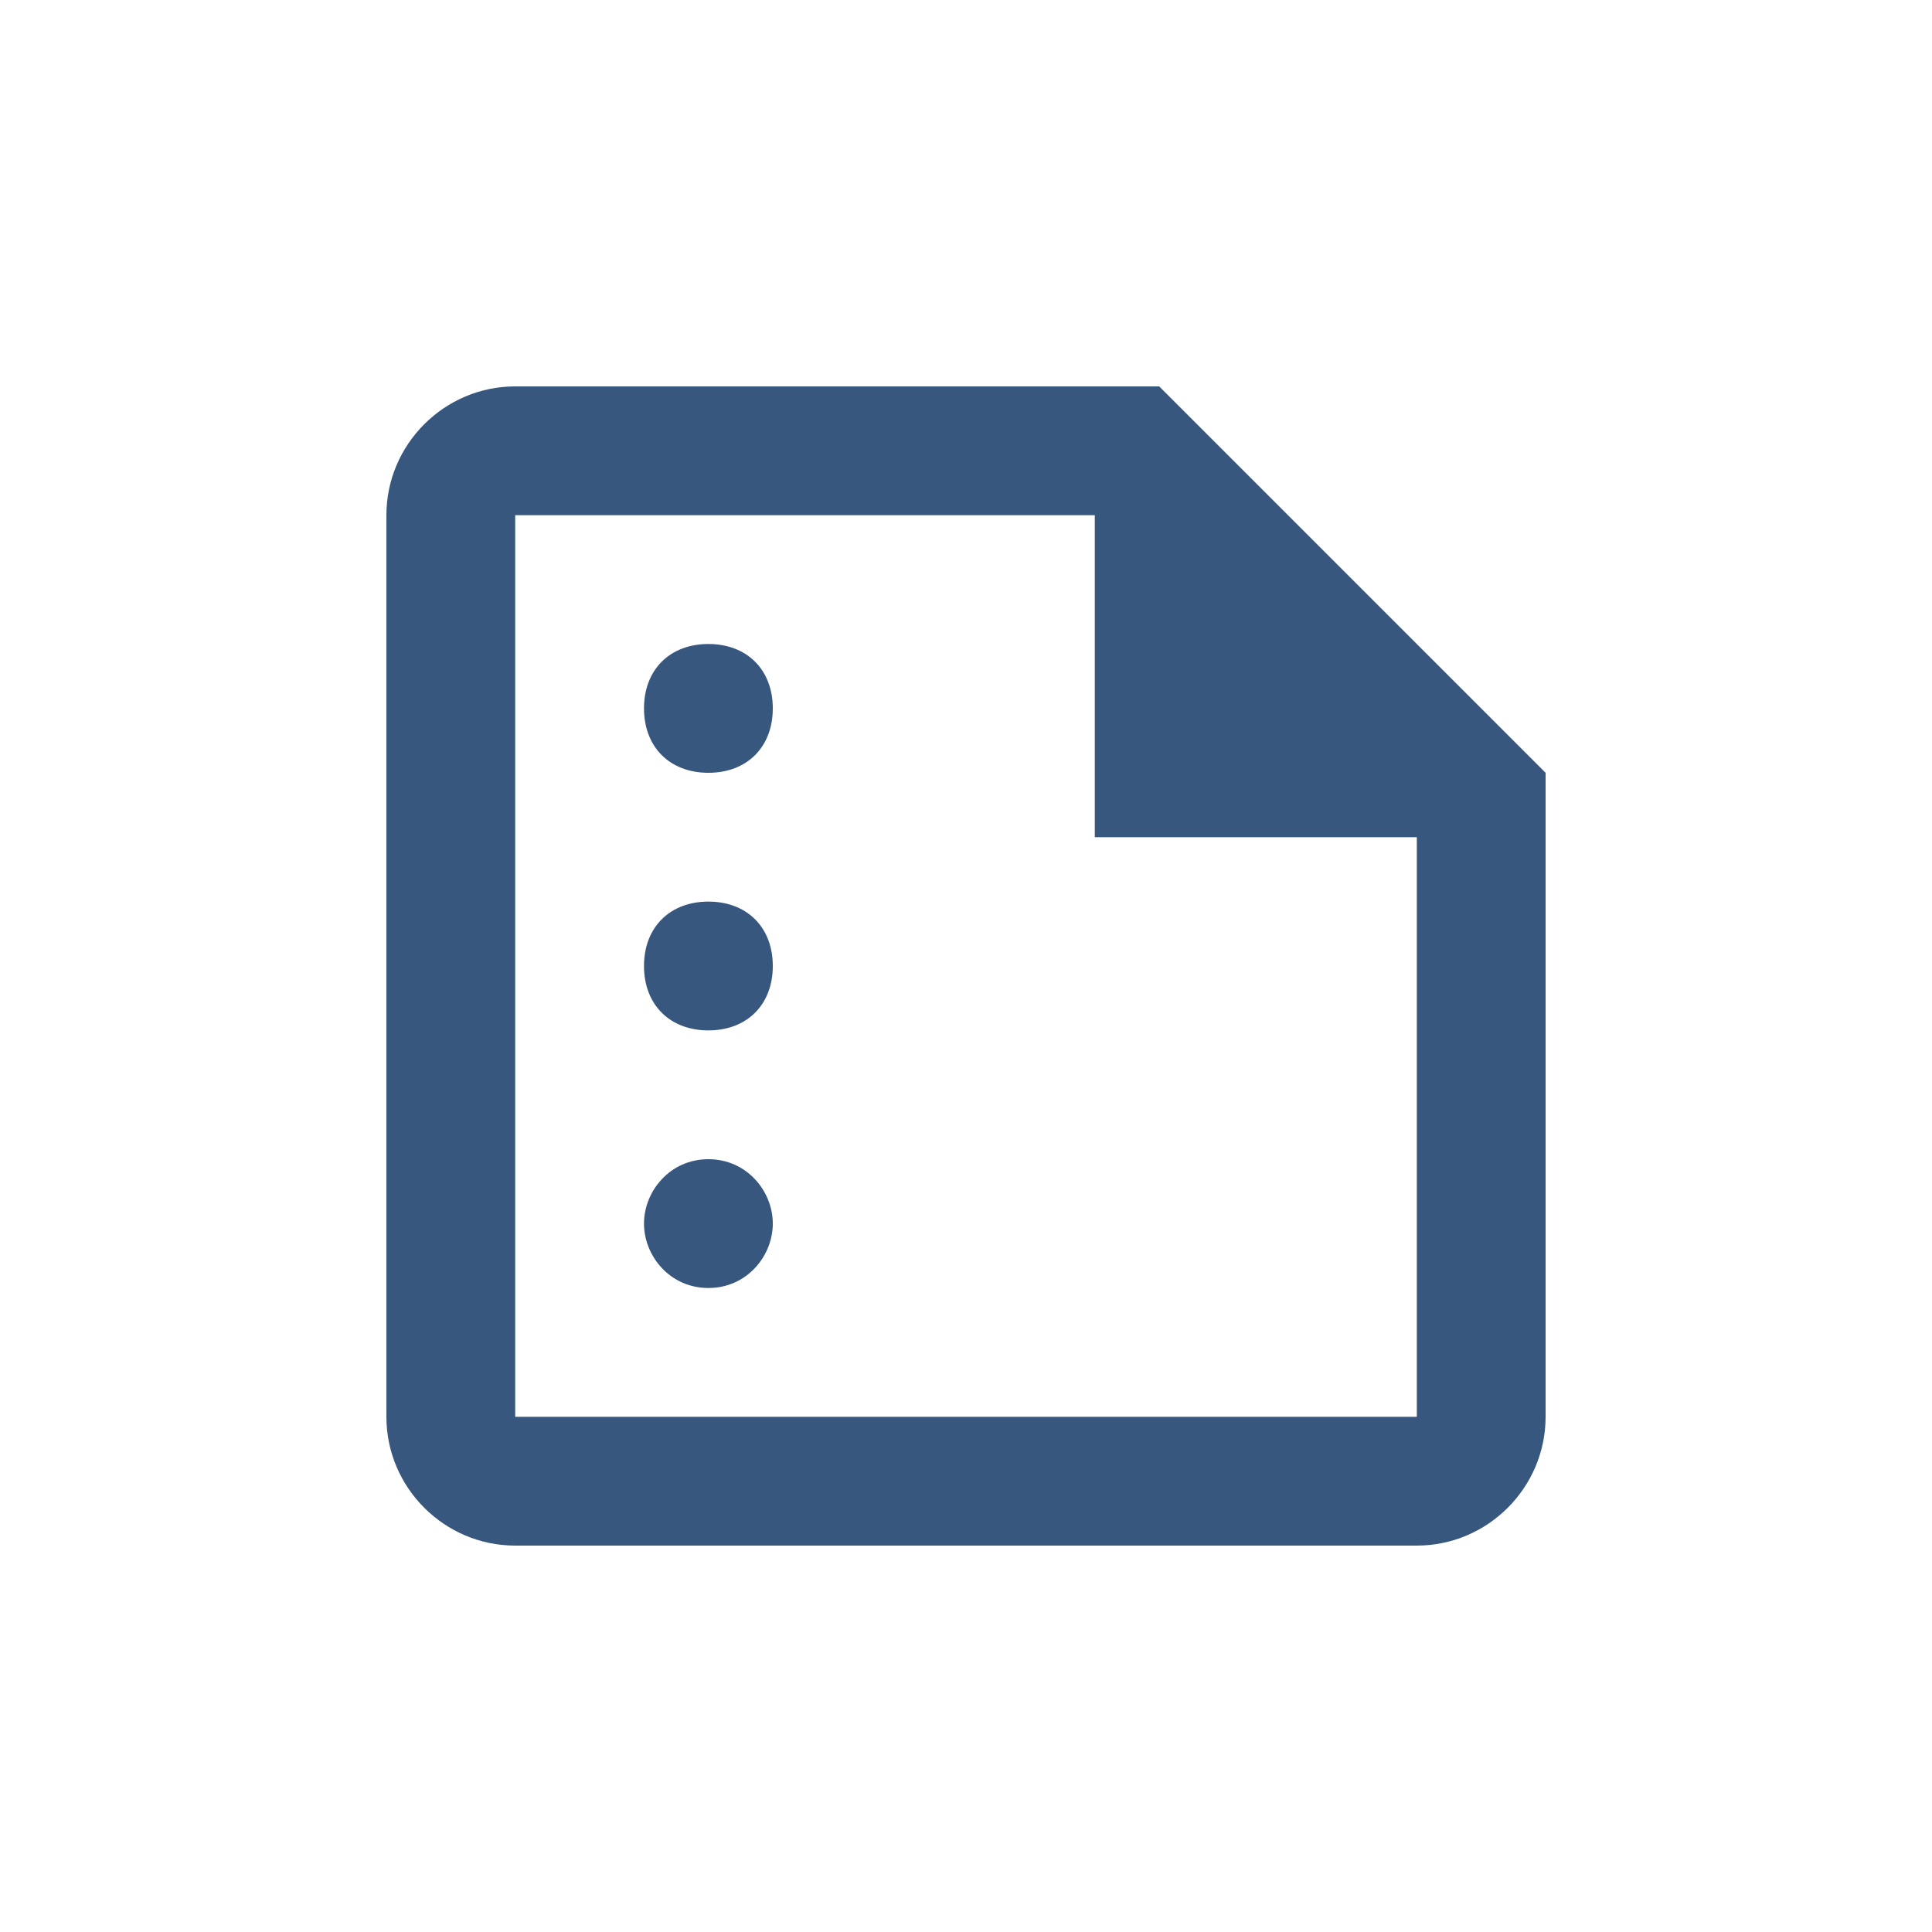
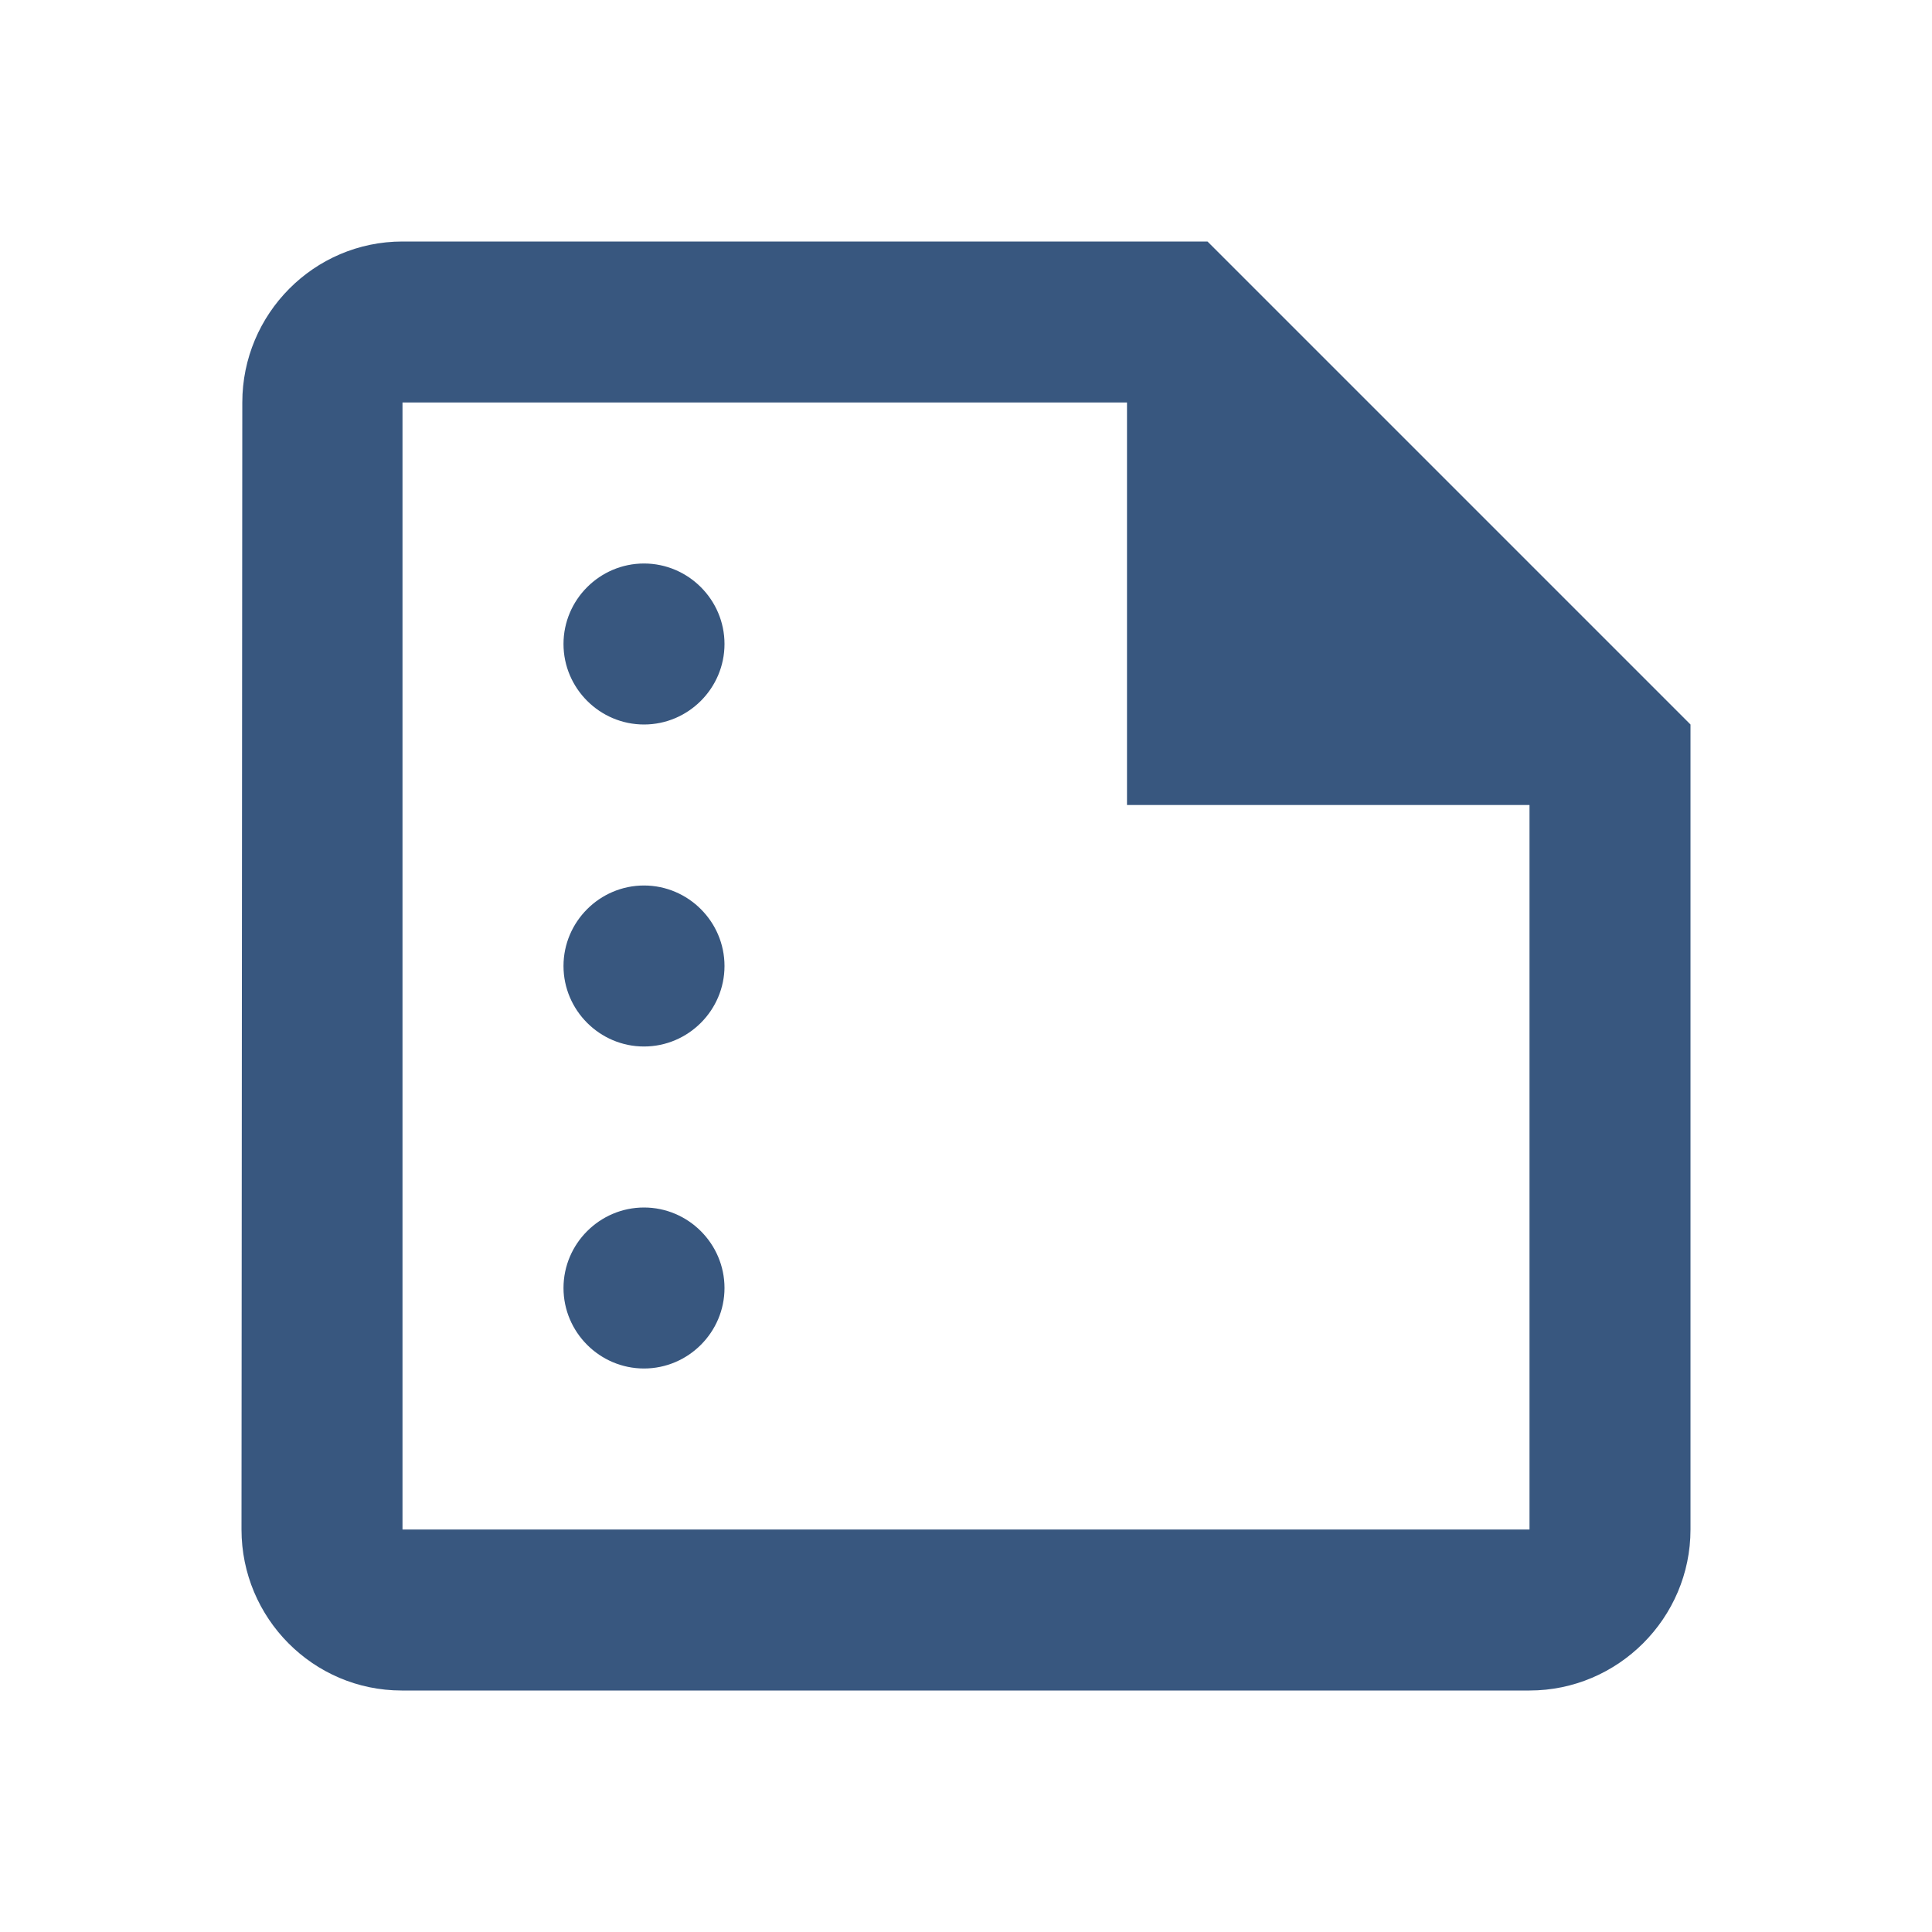
- <svg xmlns="http://www.w3.org/2000/svg" version="1.1" id="Layer_1" x="0px" y="0px" viewBox="0 0 30 30" style="enable-background:new 0 0 30 30;" xml:space="preserve">
-   <style type="text/css">
- 	.st0{fill:none;}
- 	.st1{fill:#38577F;}
- </style>
+ <svg xmlns="http://www.w3.org/2000/svg" enable-background="new 0 0 24 24" height="22" viewBox="0 0 24 24" width="22">
  <g>
-     <path class="st0" d="M0,0h24v24H0V0z" />
+     <path d="M0,0h24v24H0V0z" fill="none" />
  </g>
  <g>
    <g>
-       <path class="st1" d="M18,6H8C6.9,6,6,6.9,6,8l0,14c0,1.1,0.9,2,2,2h14c1.1,0,2-0.9,2-2V12L18,6z M8,22V8h9v5h5v9H8z M12,11    c0,0.6-0.4,1-1,1s-1-0.4-1-1s0.4-1,1-1S12,10.4,12,11z M12,15c0,0.6-0.4,1-1,1s-1-0.4-1-1s0.4-1,1-1S12,14.4,12,15z M12,19    c0,0.5-0.4,1-1,1s-1-0.5-1-1s0.4-1,1-1S12,18.5,12,19z" />
+       <path d="M15,3H5C3.9,3,3.01,3.9,3.01,5L3,19c0,1.1,0.89,2,1.99,2H19c1.1,0,2-0.9,2-2V9L15,3z M5,19V5h9v5h5v9H5z M9,8 c0,0.55-0.45,1-1,1S7,8.55,7,8s0.45-1,1-1S9,7.45,9,8z M9,12c0,0.55-0.45,1-1,1s-1-0.45-1-1s0.45-1,1-1S9,11.45,9,12z M9,16 c0,0.55-0.45,1-1,1s-1-0.45-1-1s0.45-1,1-1S9,15.45,9,16z" fill="#38577F" />
    </g>
  </g>
</svg>
